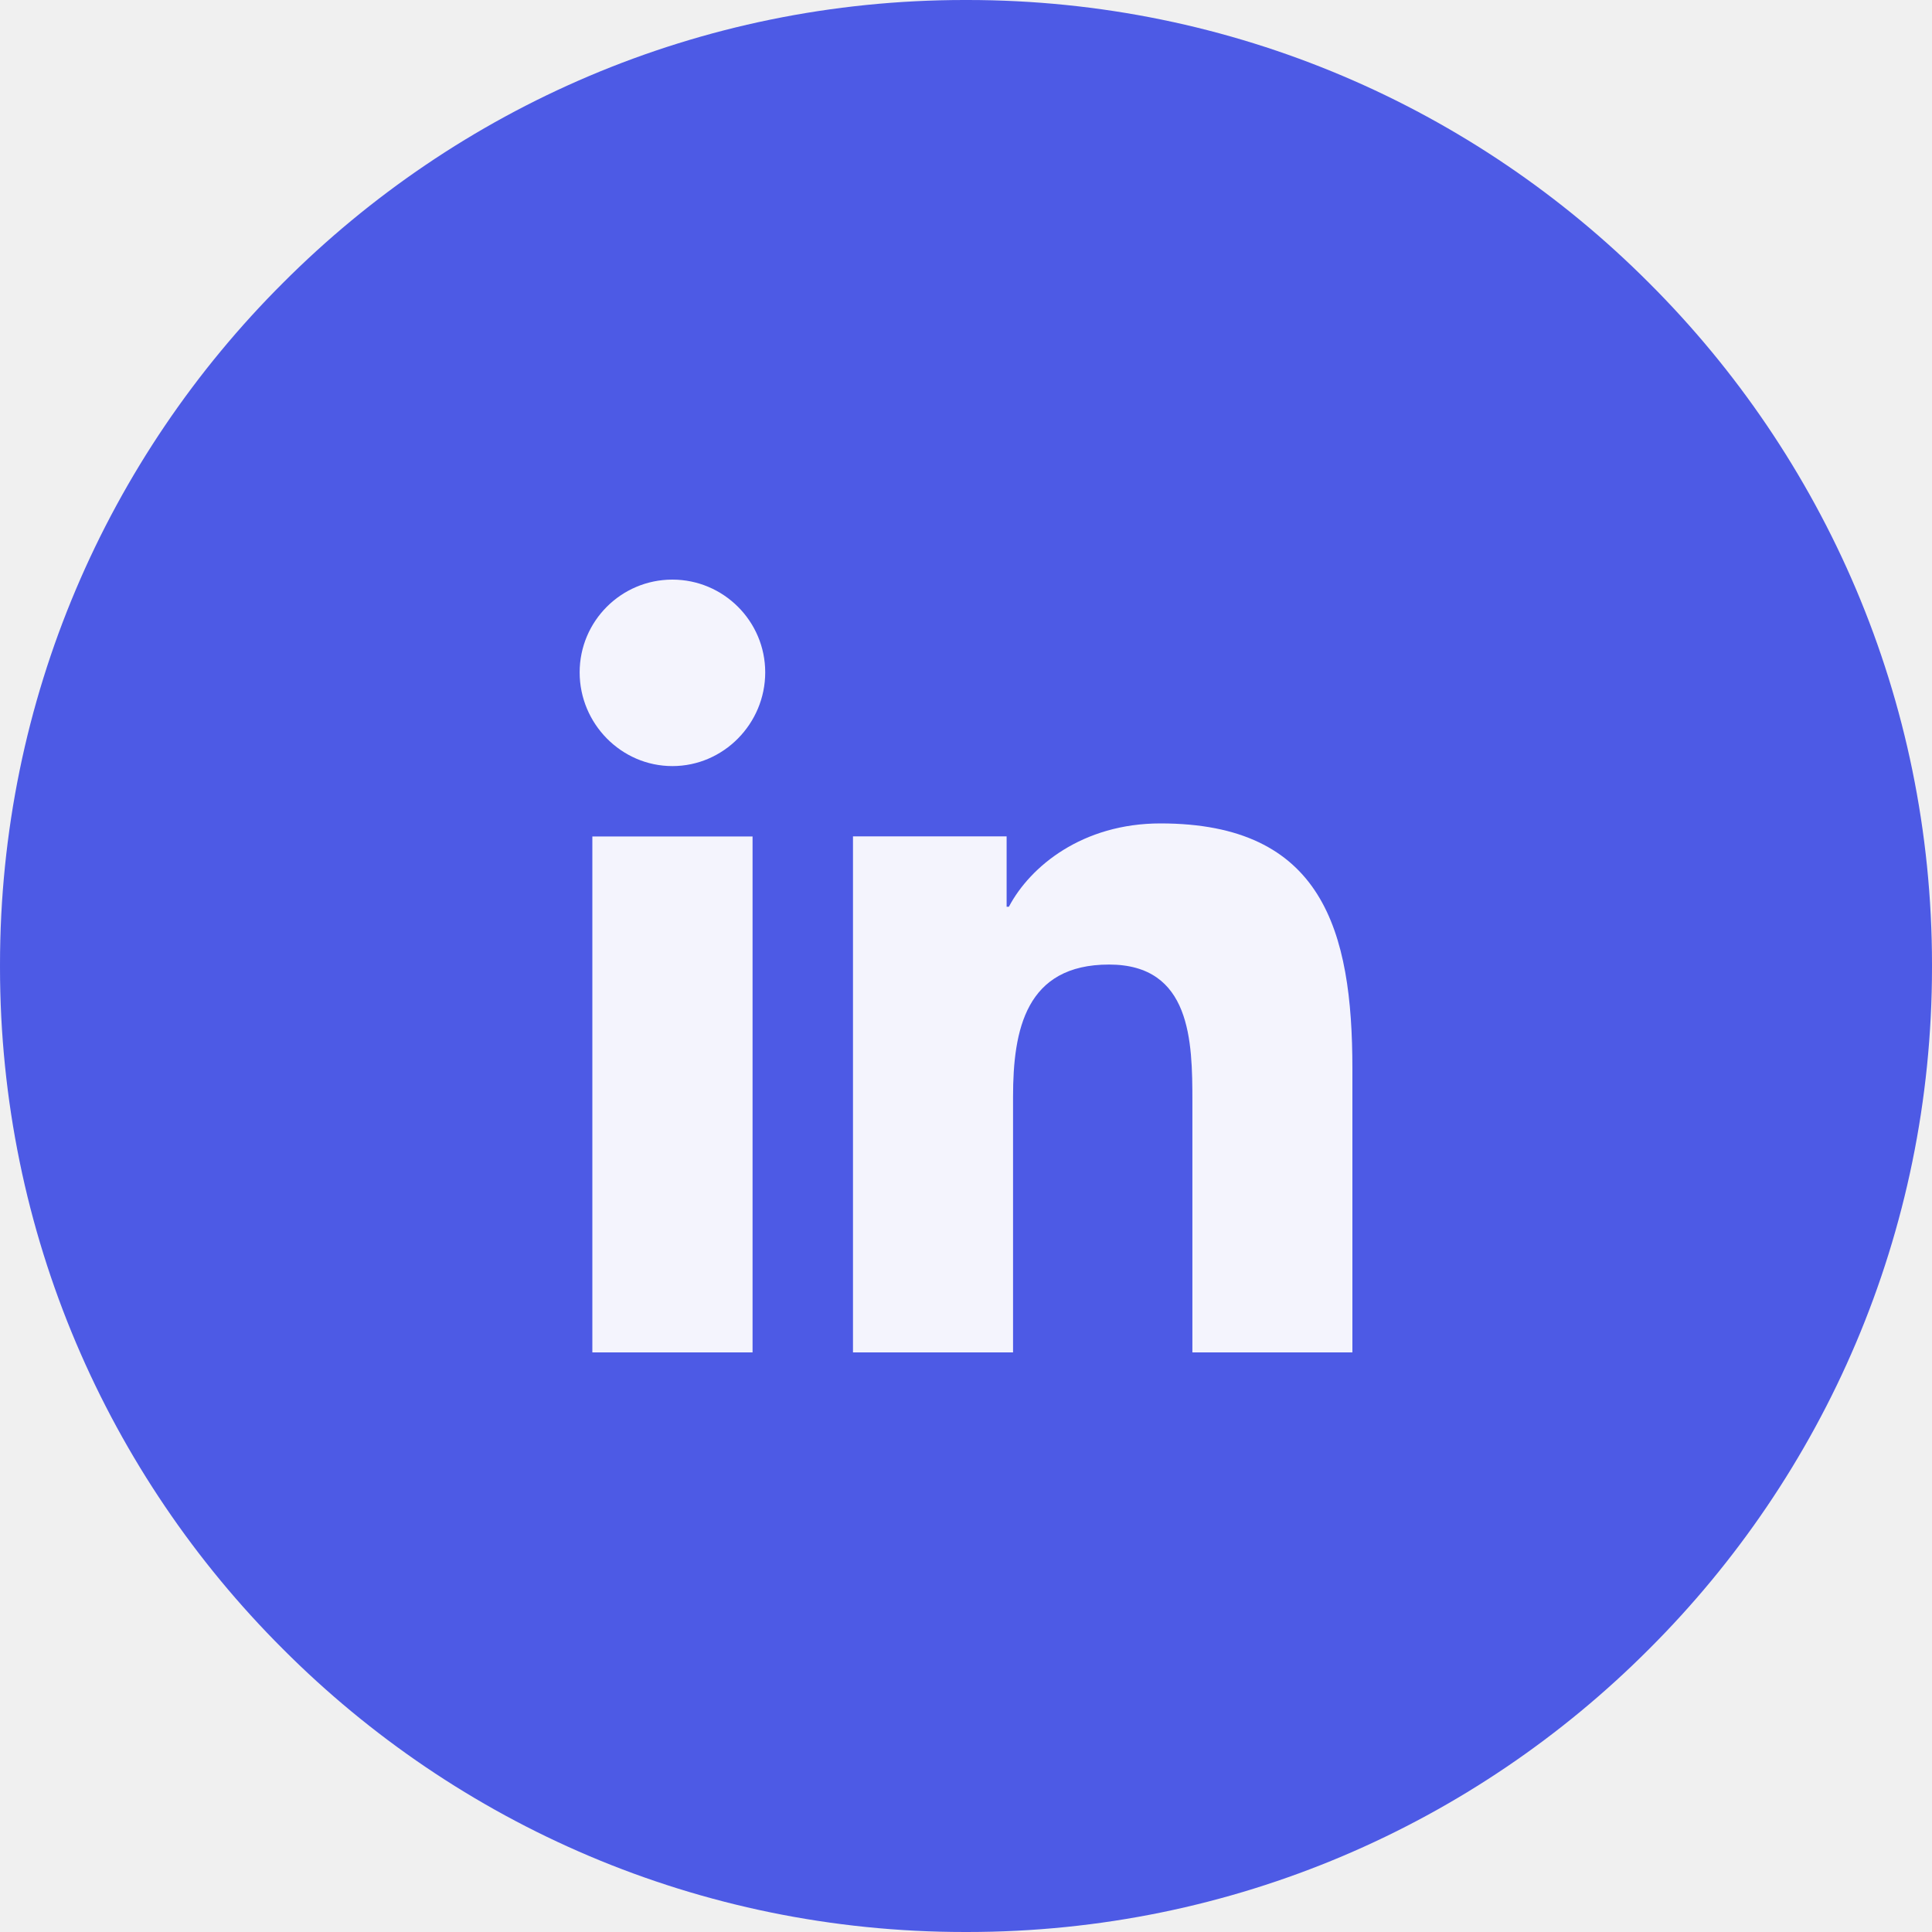
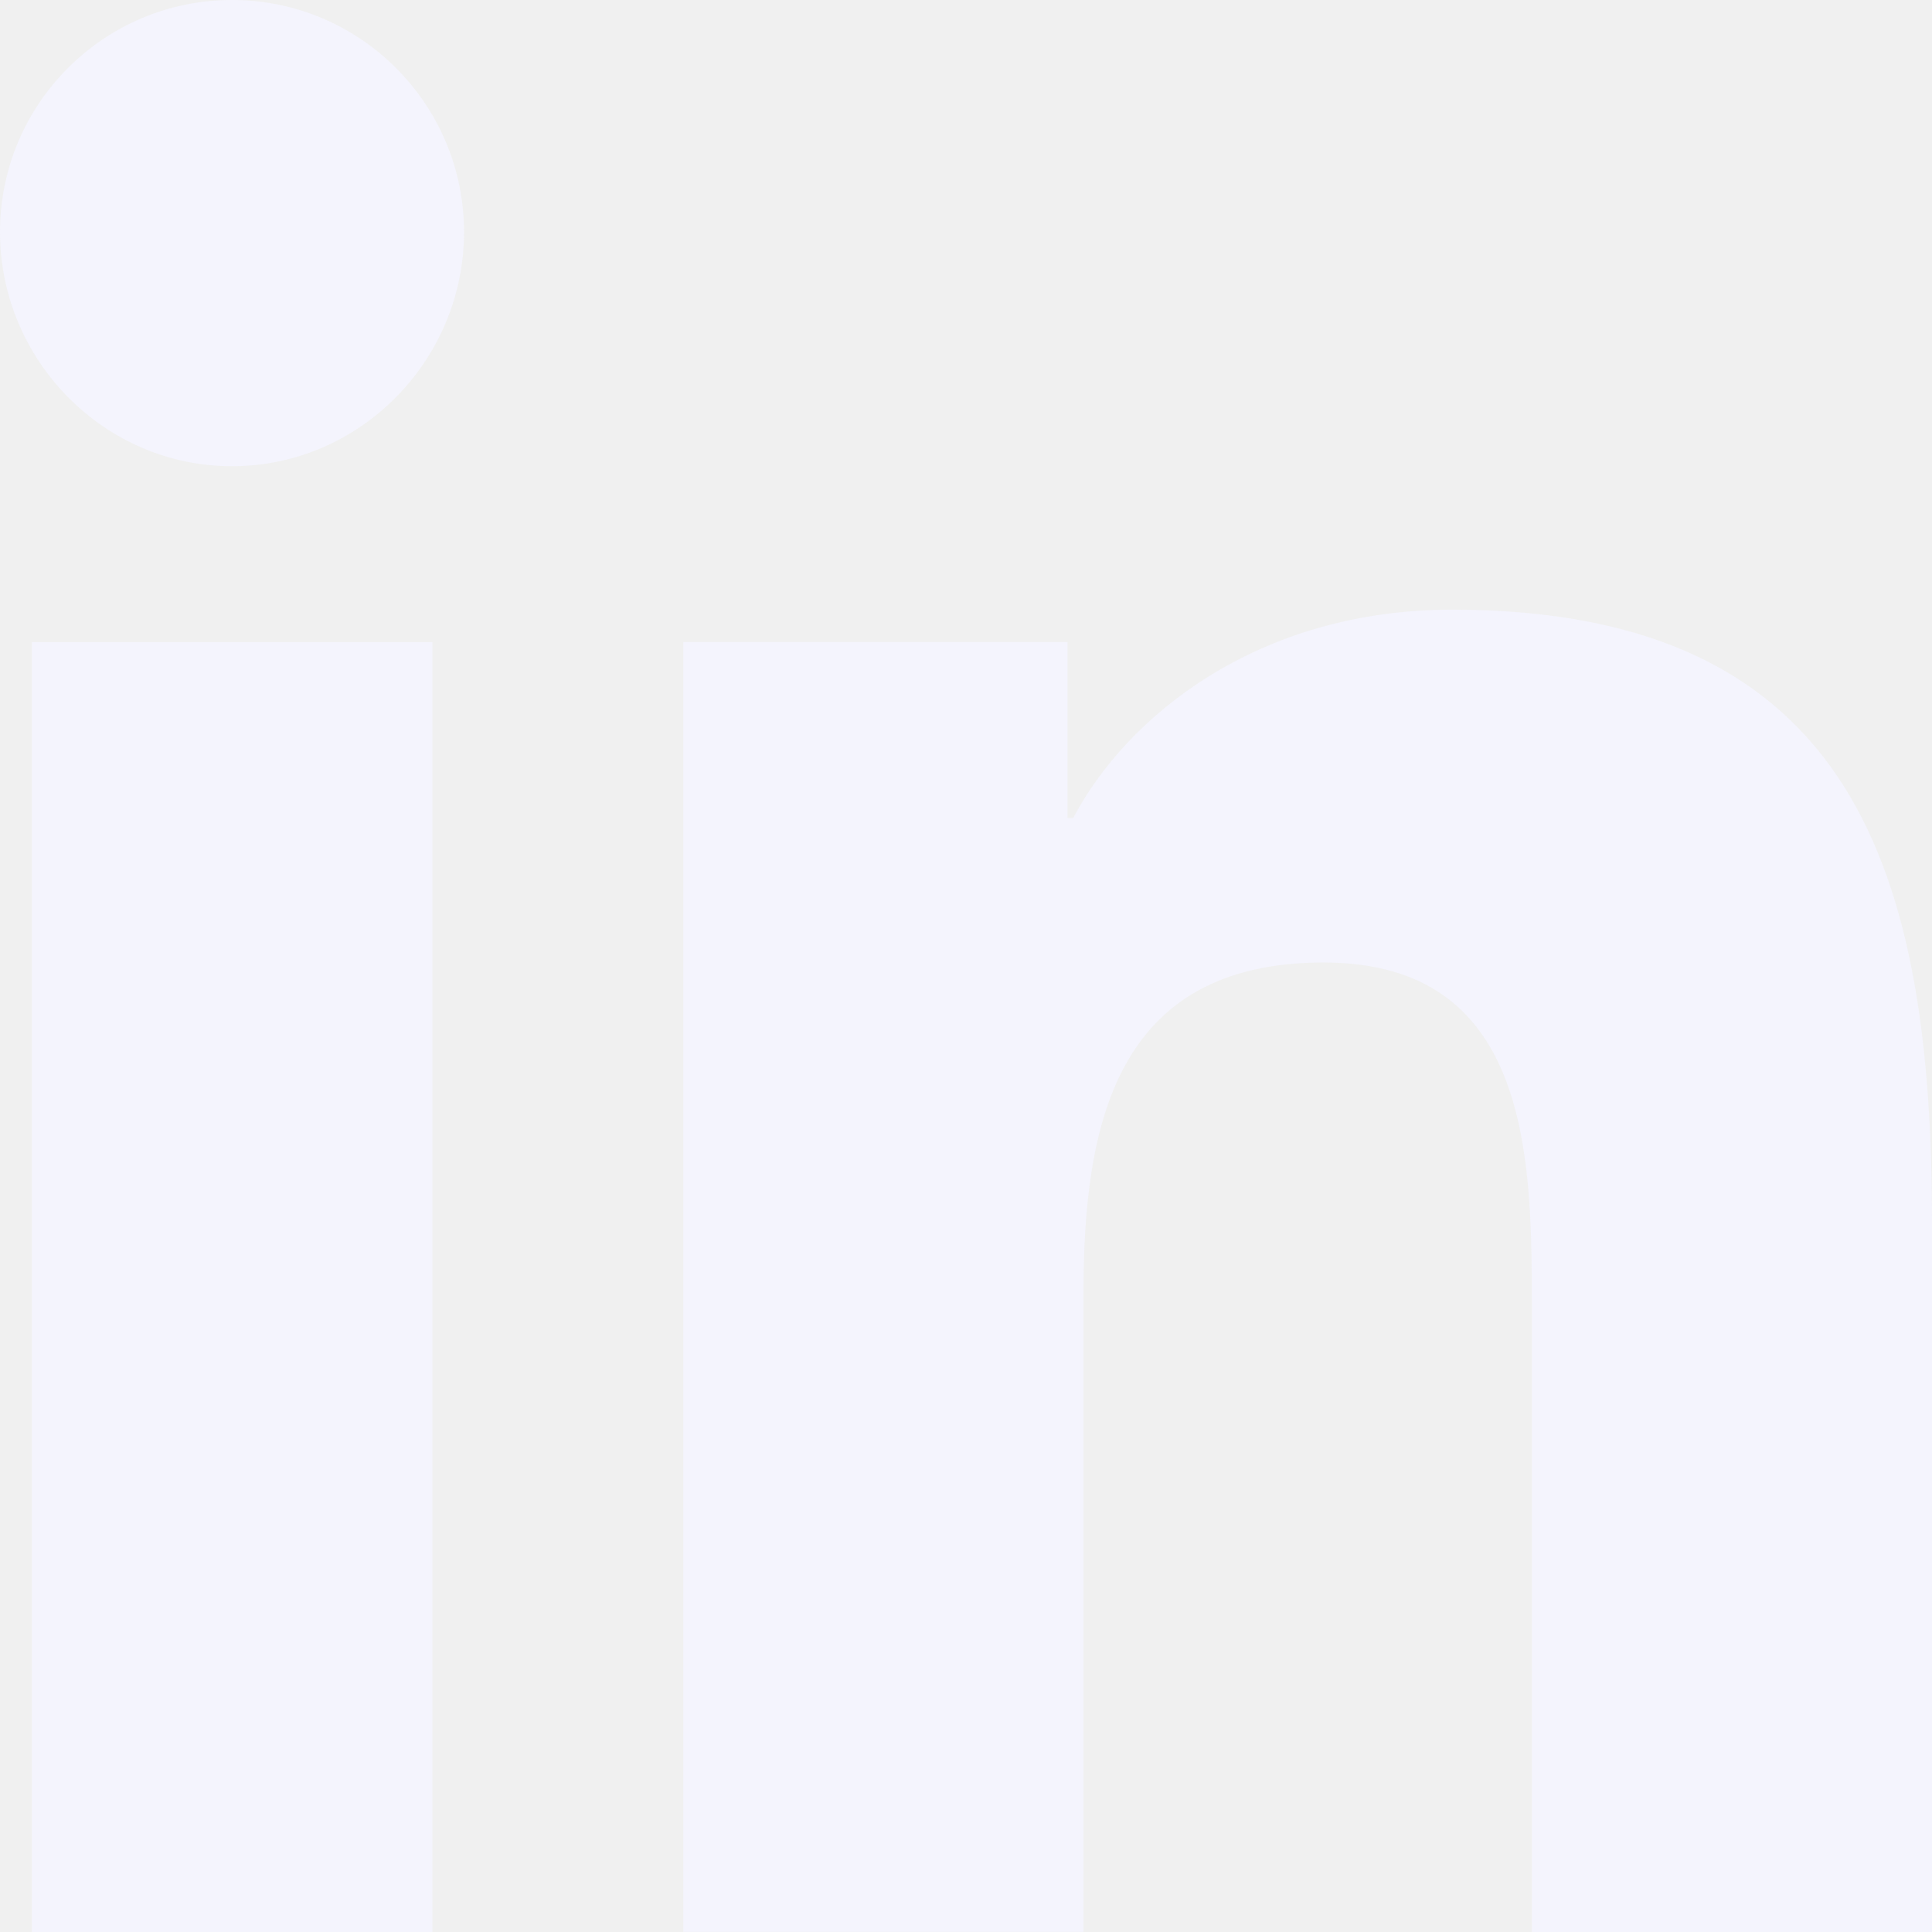
- <svg xmlns="http://www.w3.org/2000/svg" version="1.1" width="1024" height="1024" viewBox="0 0 1024 1024">
-   <g id="icomoon-ignore">
- </g>
-   <path fill="#4d5ae5" d="M1024 512c0 0.197 0 0.429 0 0.661 0 141.176-57.319 268.965-149.955 361.363l-0.010 0.010c-92.409 92.646-220.198 149.965-361.374 149.965-0.232 0-0.465 0-0.697 0h0.036c-0.197 0-0.429 0-0.661 0-141.176 0-268.965-57.319-361.363-149.955l-0.010-0.010c-92.646-92.413-149.965-220.205-149.965-361.385 0-0.229 0-0.457 0-0.686v0.035c0-0.197 0-0.429 0-0.661 0-141.176 57.319-268.965 149.955-361.363l0.010-0.010c92.413-92.646 220.205-149.965 361.385-149.965 0.229 0 0.457 0 0.686 0h-0.035c0.197 0 0.429 0 0.661 0 141.176 0 268.965 57.319 361.363 149.955l0.010 0.010c92.646 92.409 149.965 220.198 149.965 361.374 0 0.232 0 0.465 0 0.697v-0.036z" />
-   <path fill="#f4f4fd" d="M716.698 716.8h0.102v-150.272c0-73.472-15.821-130.099-101.734-130.099-41.293 0-69.018 22.682-80.333 44.16h-1.203v-37.299h-81.434v273.51h84.838v-135.424c0-35.661 6.758-70.144 50.893-70.144 43.52 0 44.16 40.704 44.16 72.448v133.12h84.736zM313.958 443.341h84.915v273.459h-84.915v-273.459zM356.378 307.2c-27.136 0-49.152 22.016-49.152 49.178 0 27.136 22.016 49.664 49.152 49.664 27.162 0 49.203-22.528 49.203-49.664s-22.093-49.178-49.229-49.178z" />
+ <svg xmlns="http://www.w3.org/2000/svg" width="16" height="16" viewBox="0 0 16 16" fill="none">
+   <g clip-path="url(#clip0_726800_277)">
+     <path d="M15.996 16V15.999H16V10.131C16 7.261 15.382 5.049 12.026 5.049C10.413 5.049 9.33 5.935 8.888 6.774H8.841V5.317H5.659V15.999H8.973V10.71C8.973 9.317 9.237 7.971 10.961 7.971C12.661 7.971 12.686 9.56 12.686 10.799V16H15.996Z" fill="#F4F4FD" />
+     <path d="M0.264 5.318H3.581V16H0.264V5.318Z" fill="#F4F4FD" />
+     <path d="M1.921 -6.10352e-05C0.861 -6.10352e-05 6.10352e-05 0.861 6.10352e-05 1.921C6.10352e-05 2.982 0.861 3.861 1.921 3.861C2.982 3.861 3.843 2.982 3.843 1.921C3.842 0.861 2.981 -6.10352e-05 1.921 -6.10352e-05V-6.10352e-05Z" fill="#F4F4FD" />
+   </g>
+   <defs>
+     <clipPath id="clip0_726800_277">
+       <rect width="16" height="16" fill="white" />
+     </clipPath>
+   </defs>
</svg>
